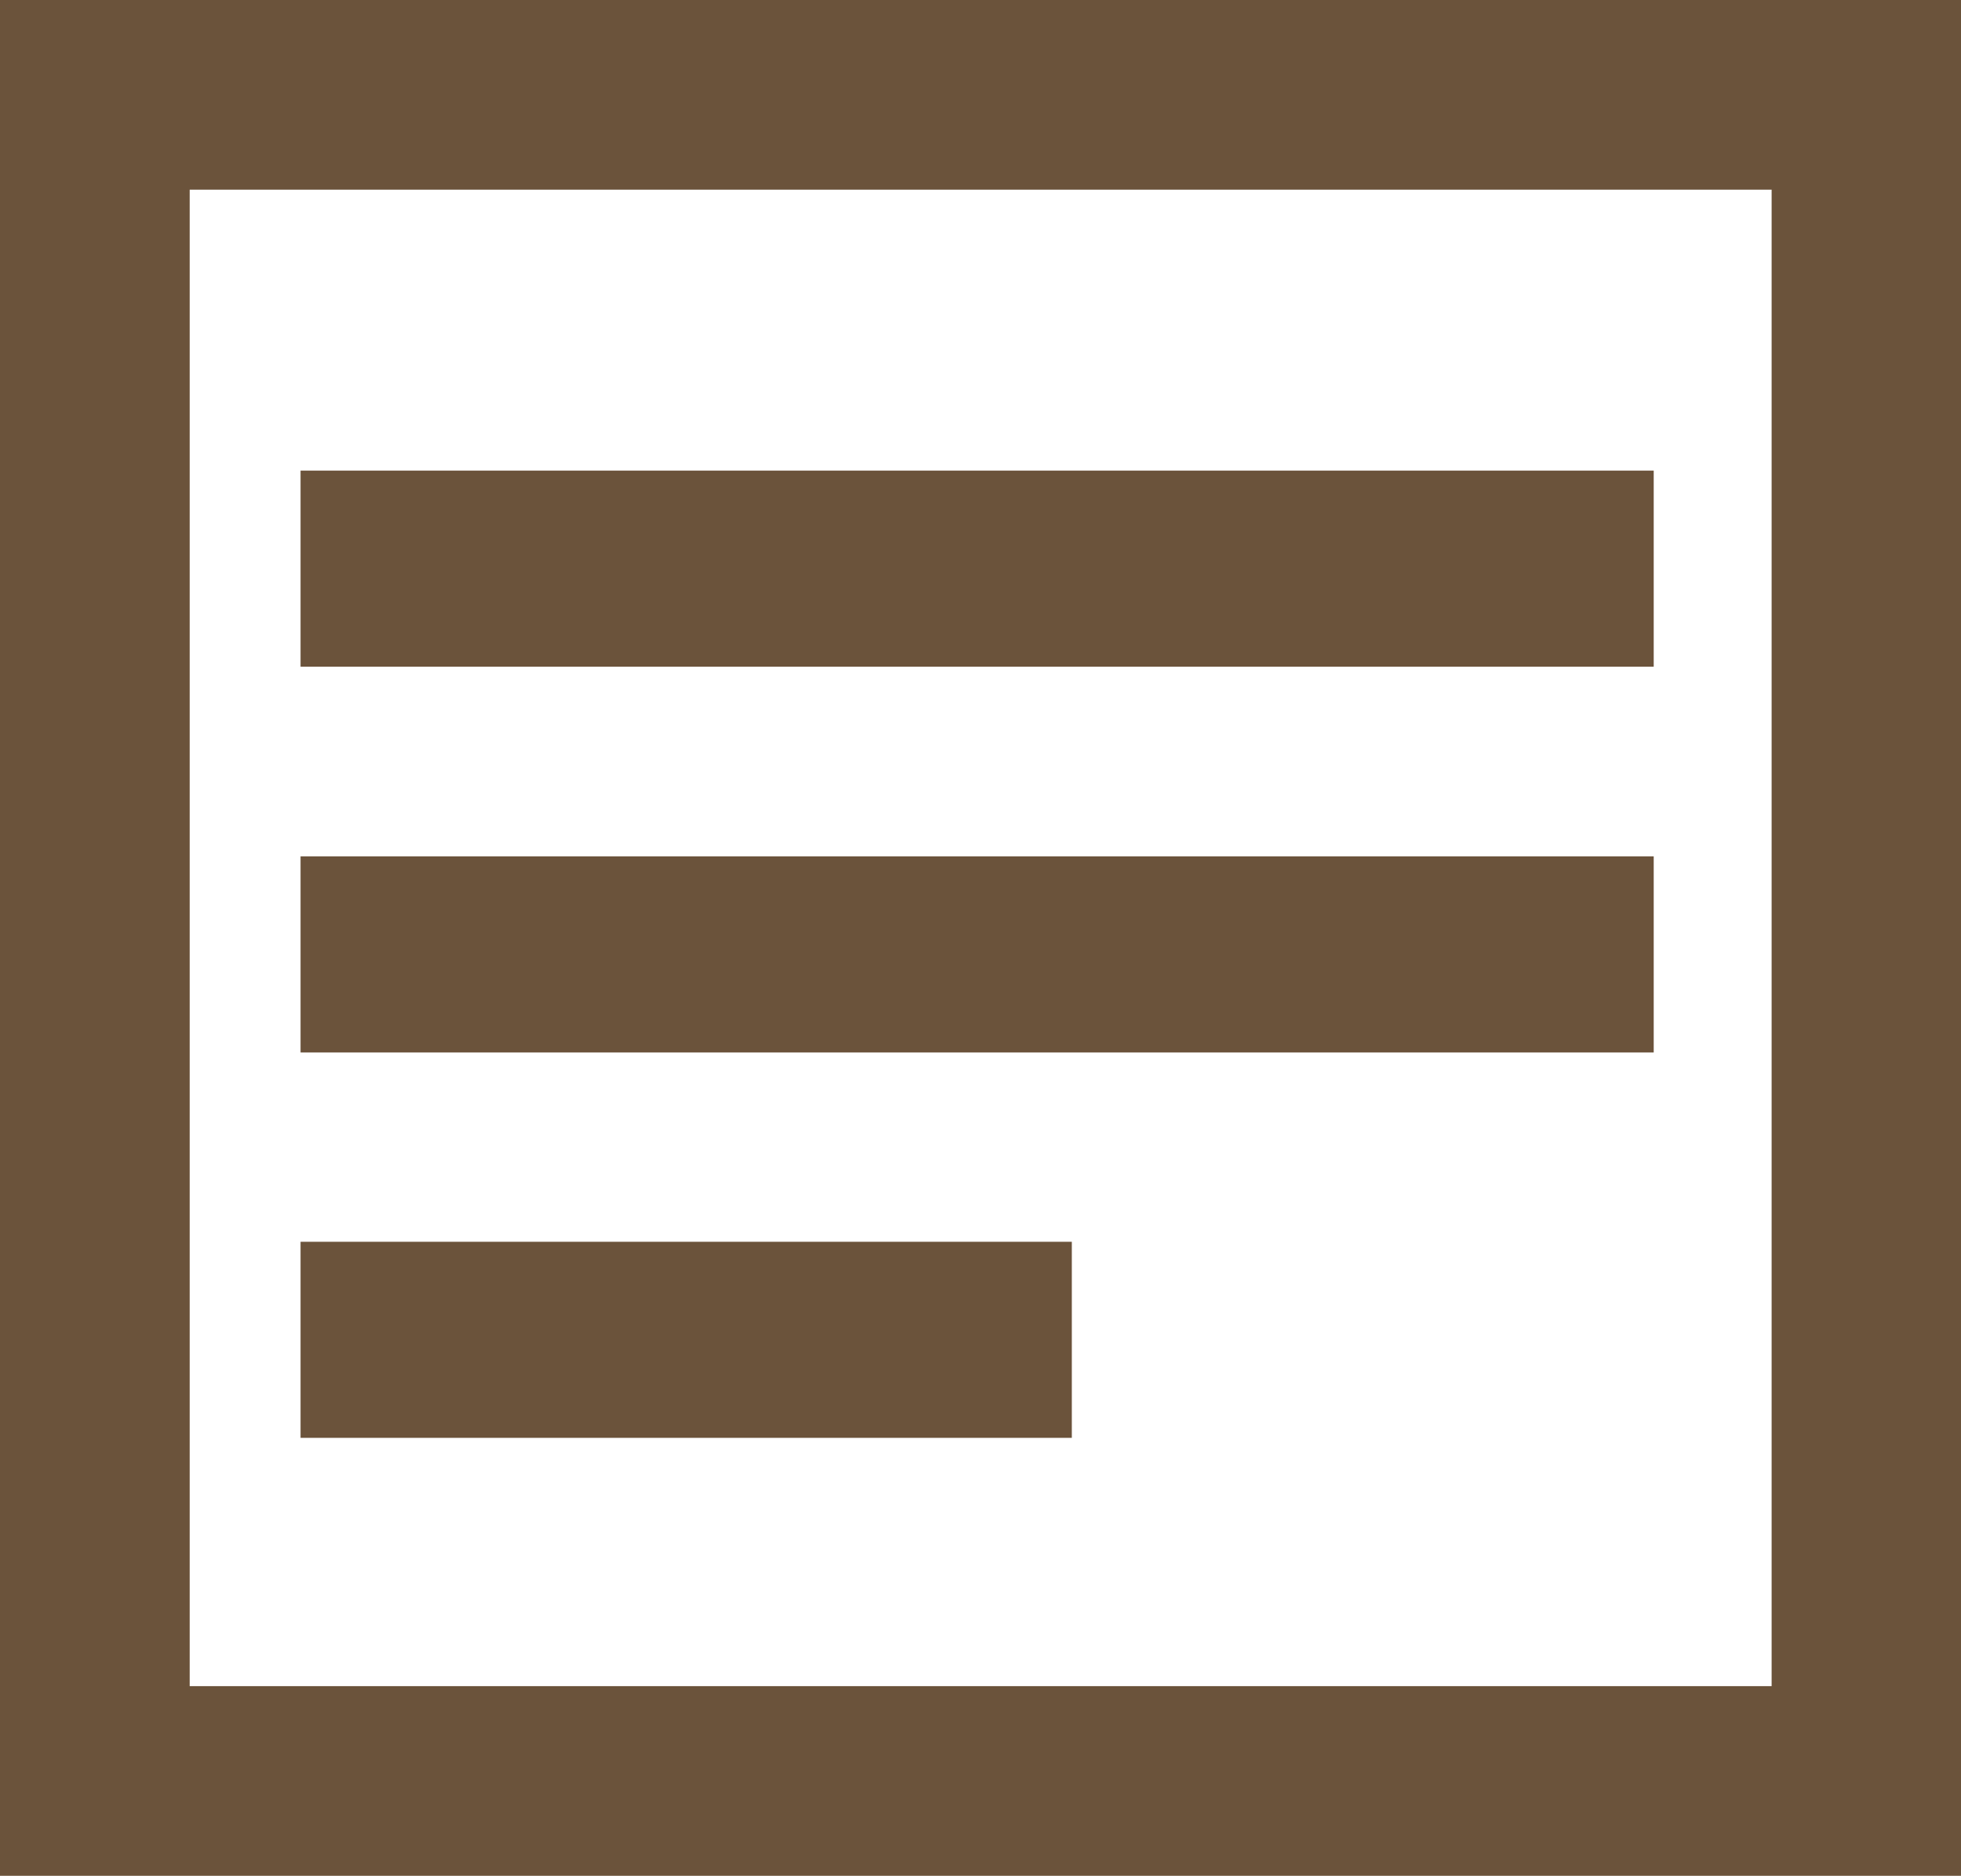
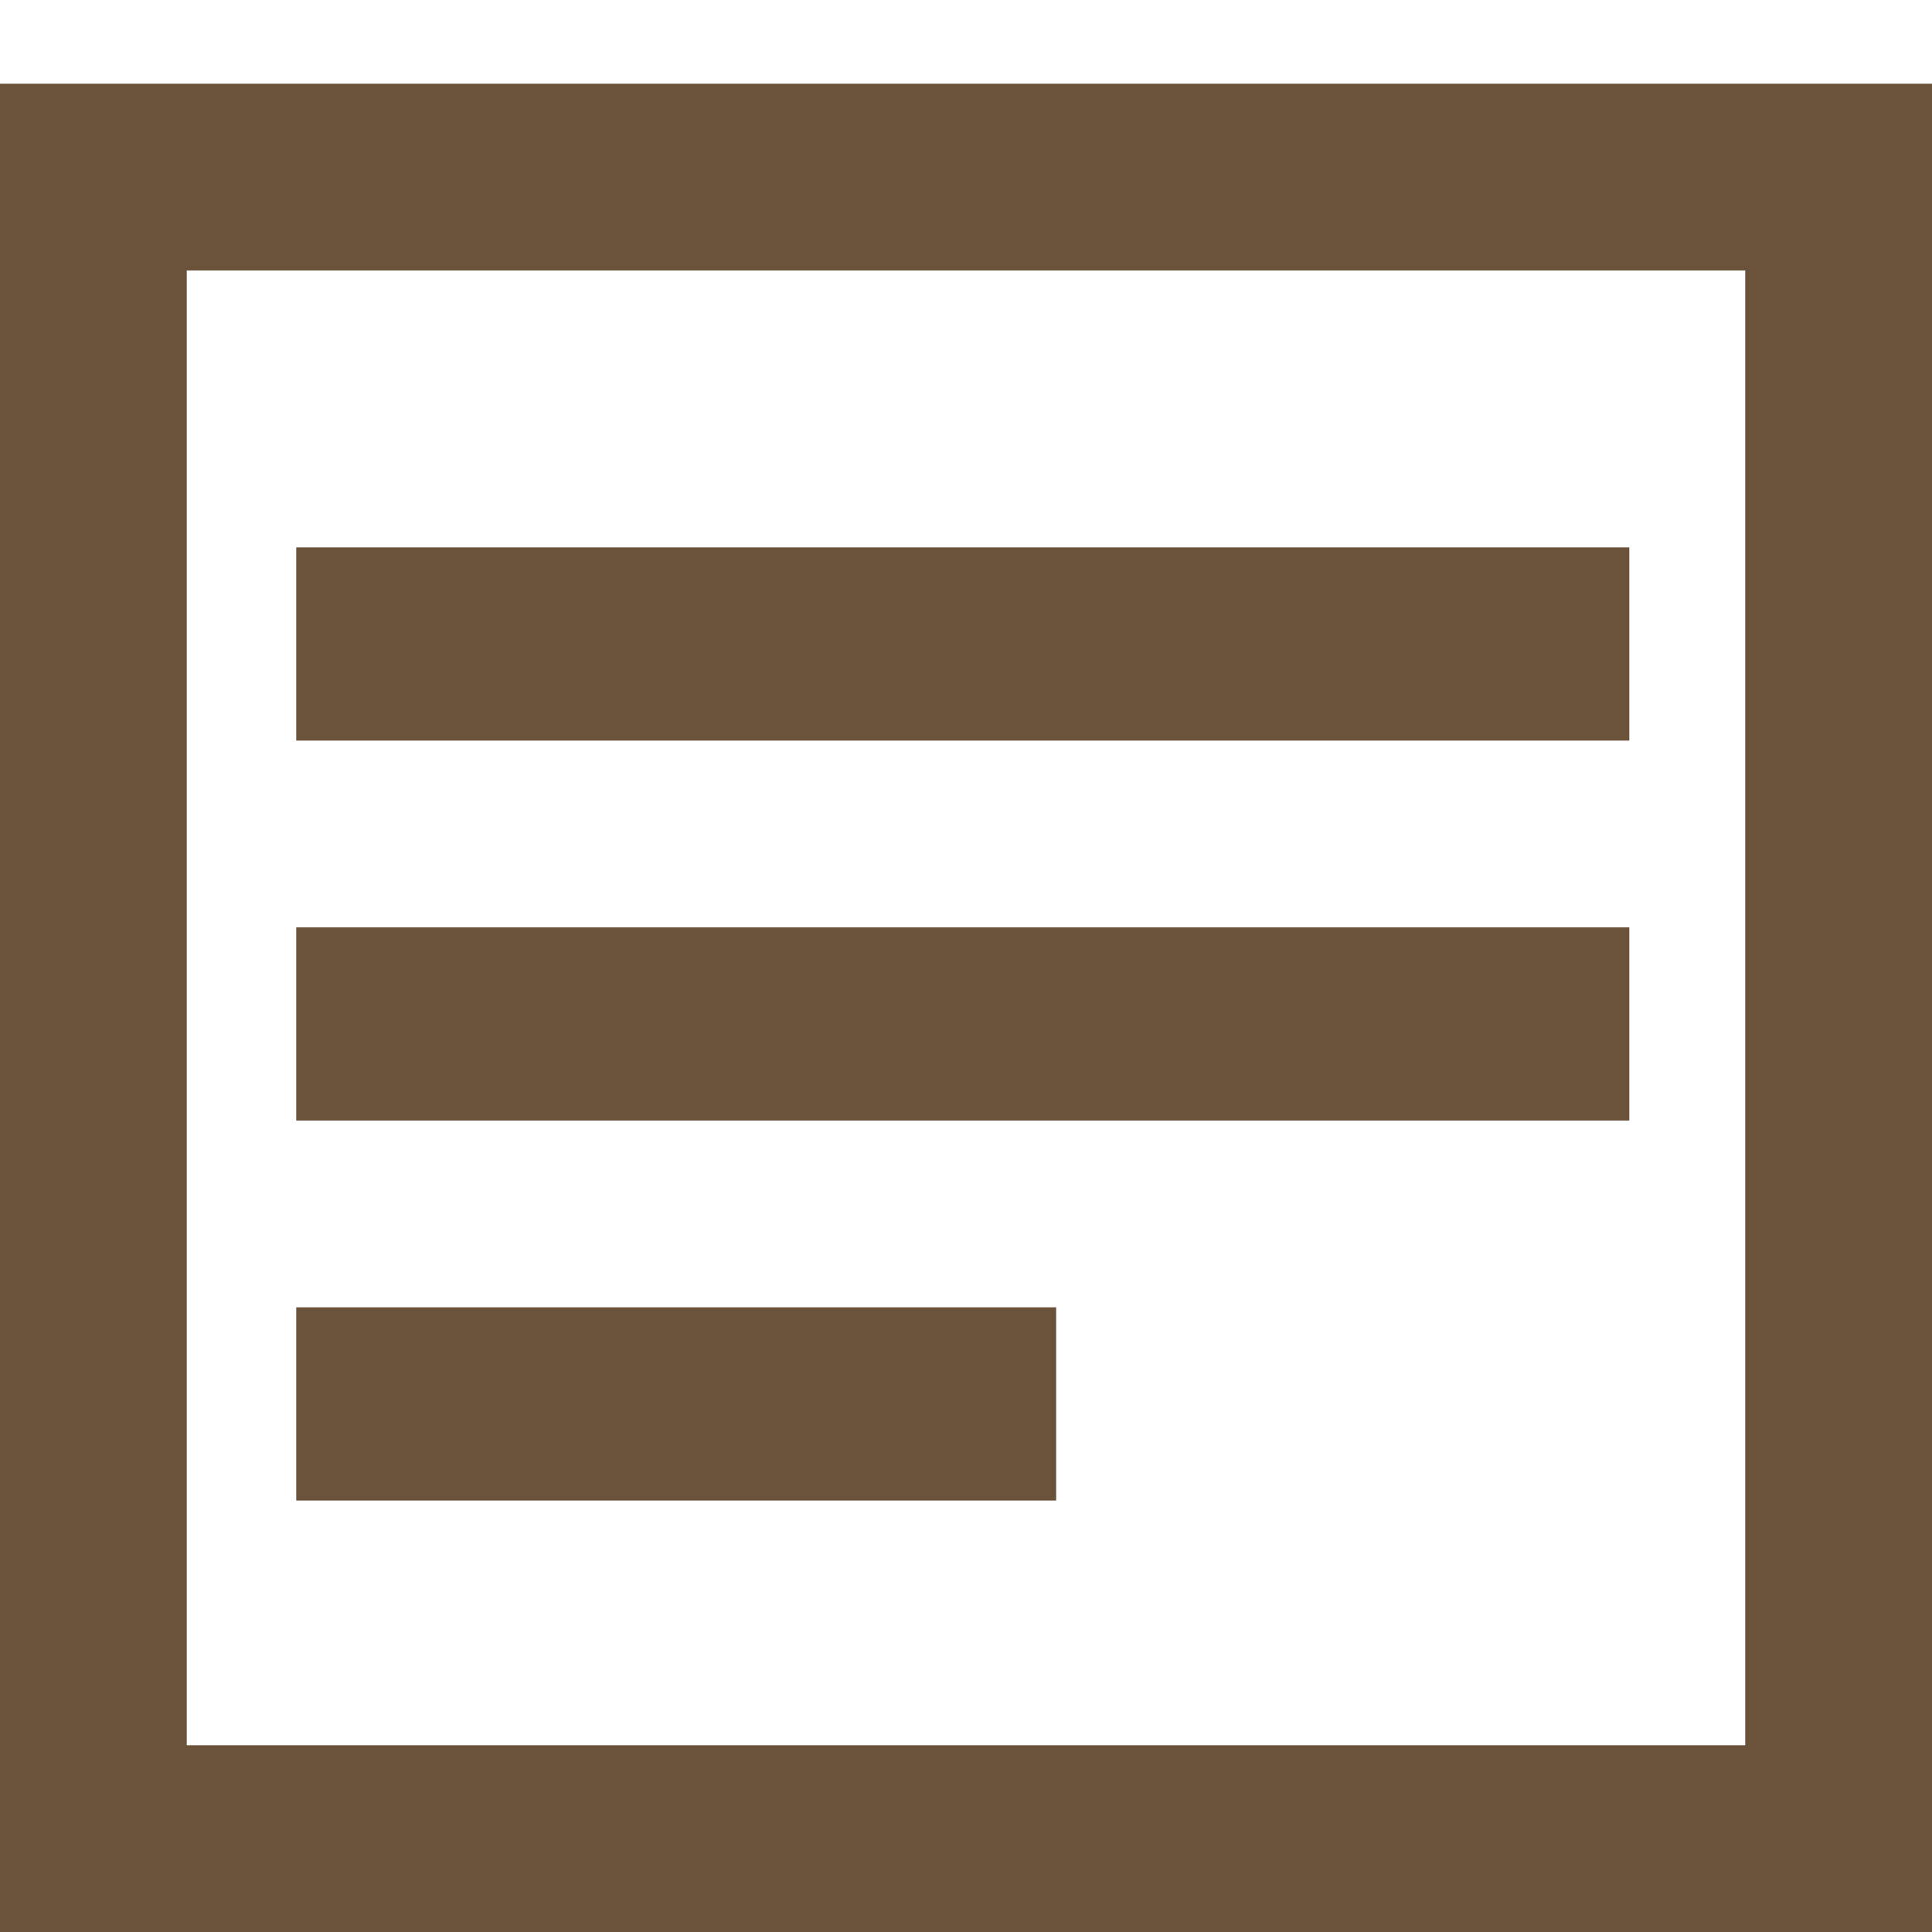
- <svg xmlns="http://www.w3.org/2000/svg" version="1.1" id="Layer_1" x="0px" y="0px" viewBox="0 116.5 612 585.5" enable-background="new 0 116.5 612 585.5" xml:space="preserve">
-   <path fill="#6B533B" d="M93.8,504.1h240.7v61.2H93.8V504.1 M93.8,383.8h422.3V445H93.8V383.8z M93.8,263.4h422.3v61.2H93.8V263.4z   M612,702H0V116.5h612V702z M59.2,642.8h493.7V175.7H59.2" />
+ <svg xmlns="http://www.w3.org/2000/svg" version="1.1" id="Layer_1" x="0px" y="0px" viewBox="0 0 30 30" enable-background="new 0 0 30 30" xml:space="preserve">
+   <path fill="#6B533B" d="M4.6,20.3h11.8v3H4.6V20.3 M4.6,14.4h20.7v3H4.6V14.4z M4.6,8.5h20.7v3H4.6V8.5z M30,30H0V1.3h30V30z   M2.9,27.1h24.2V4.2H2.9" />
</svg>
